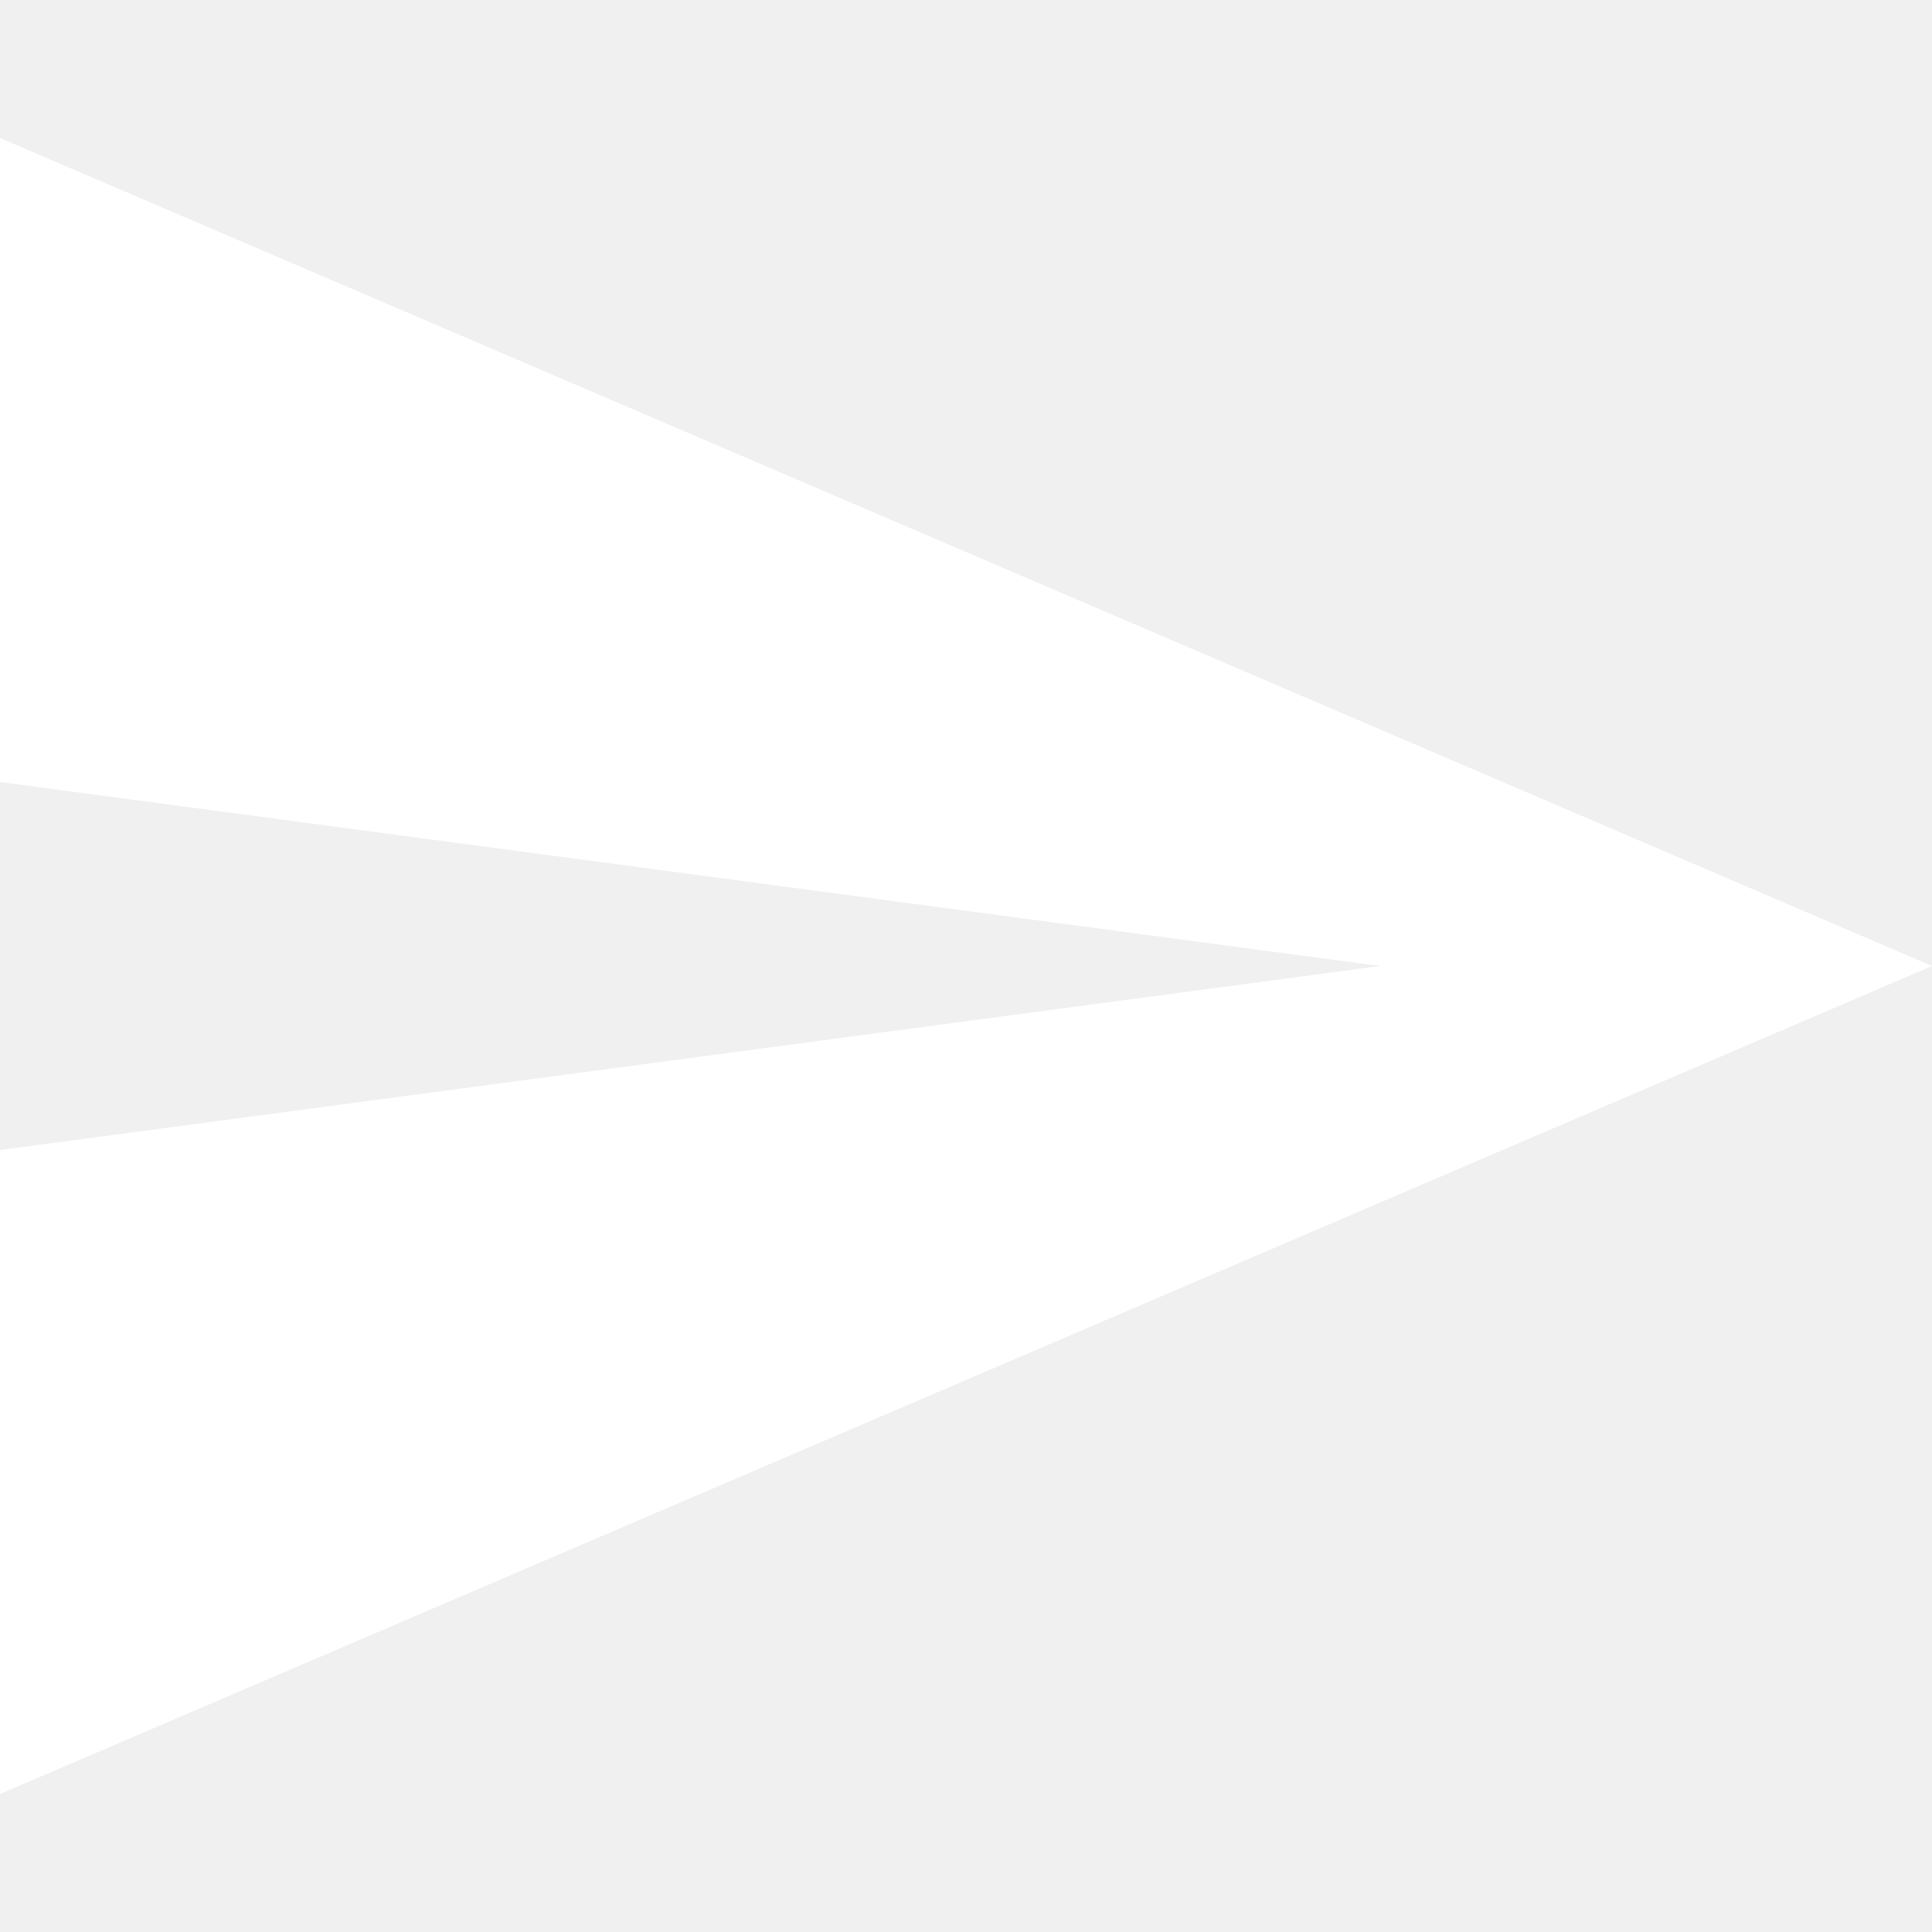
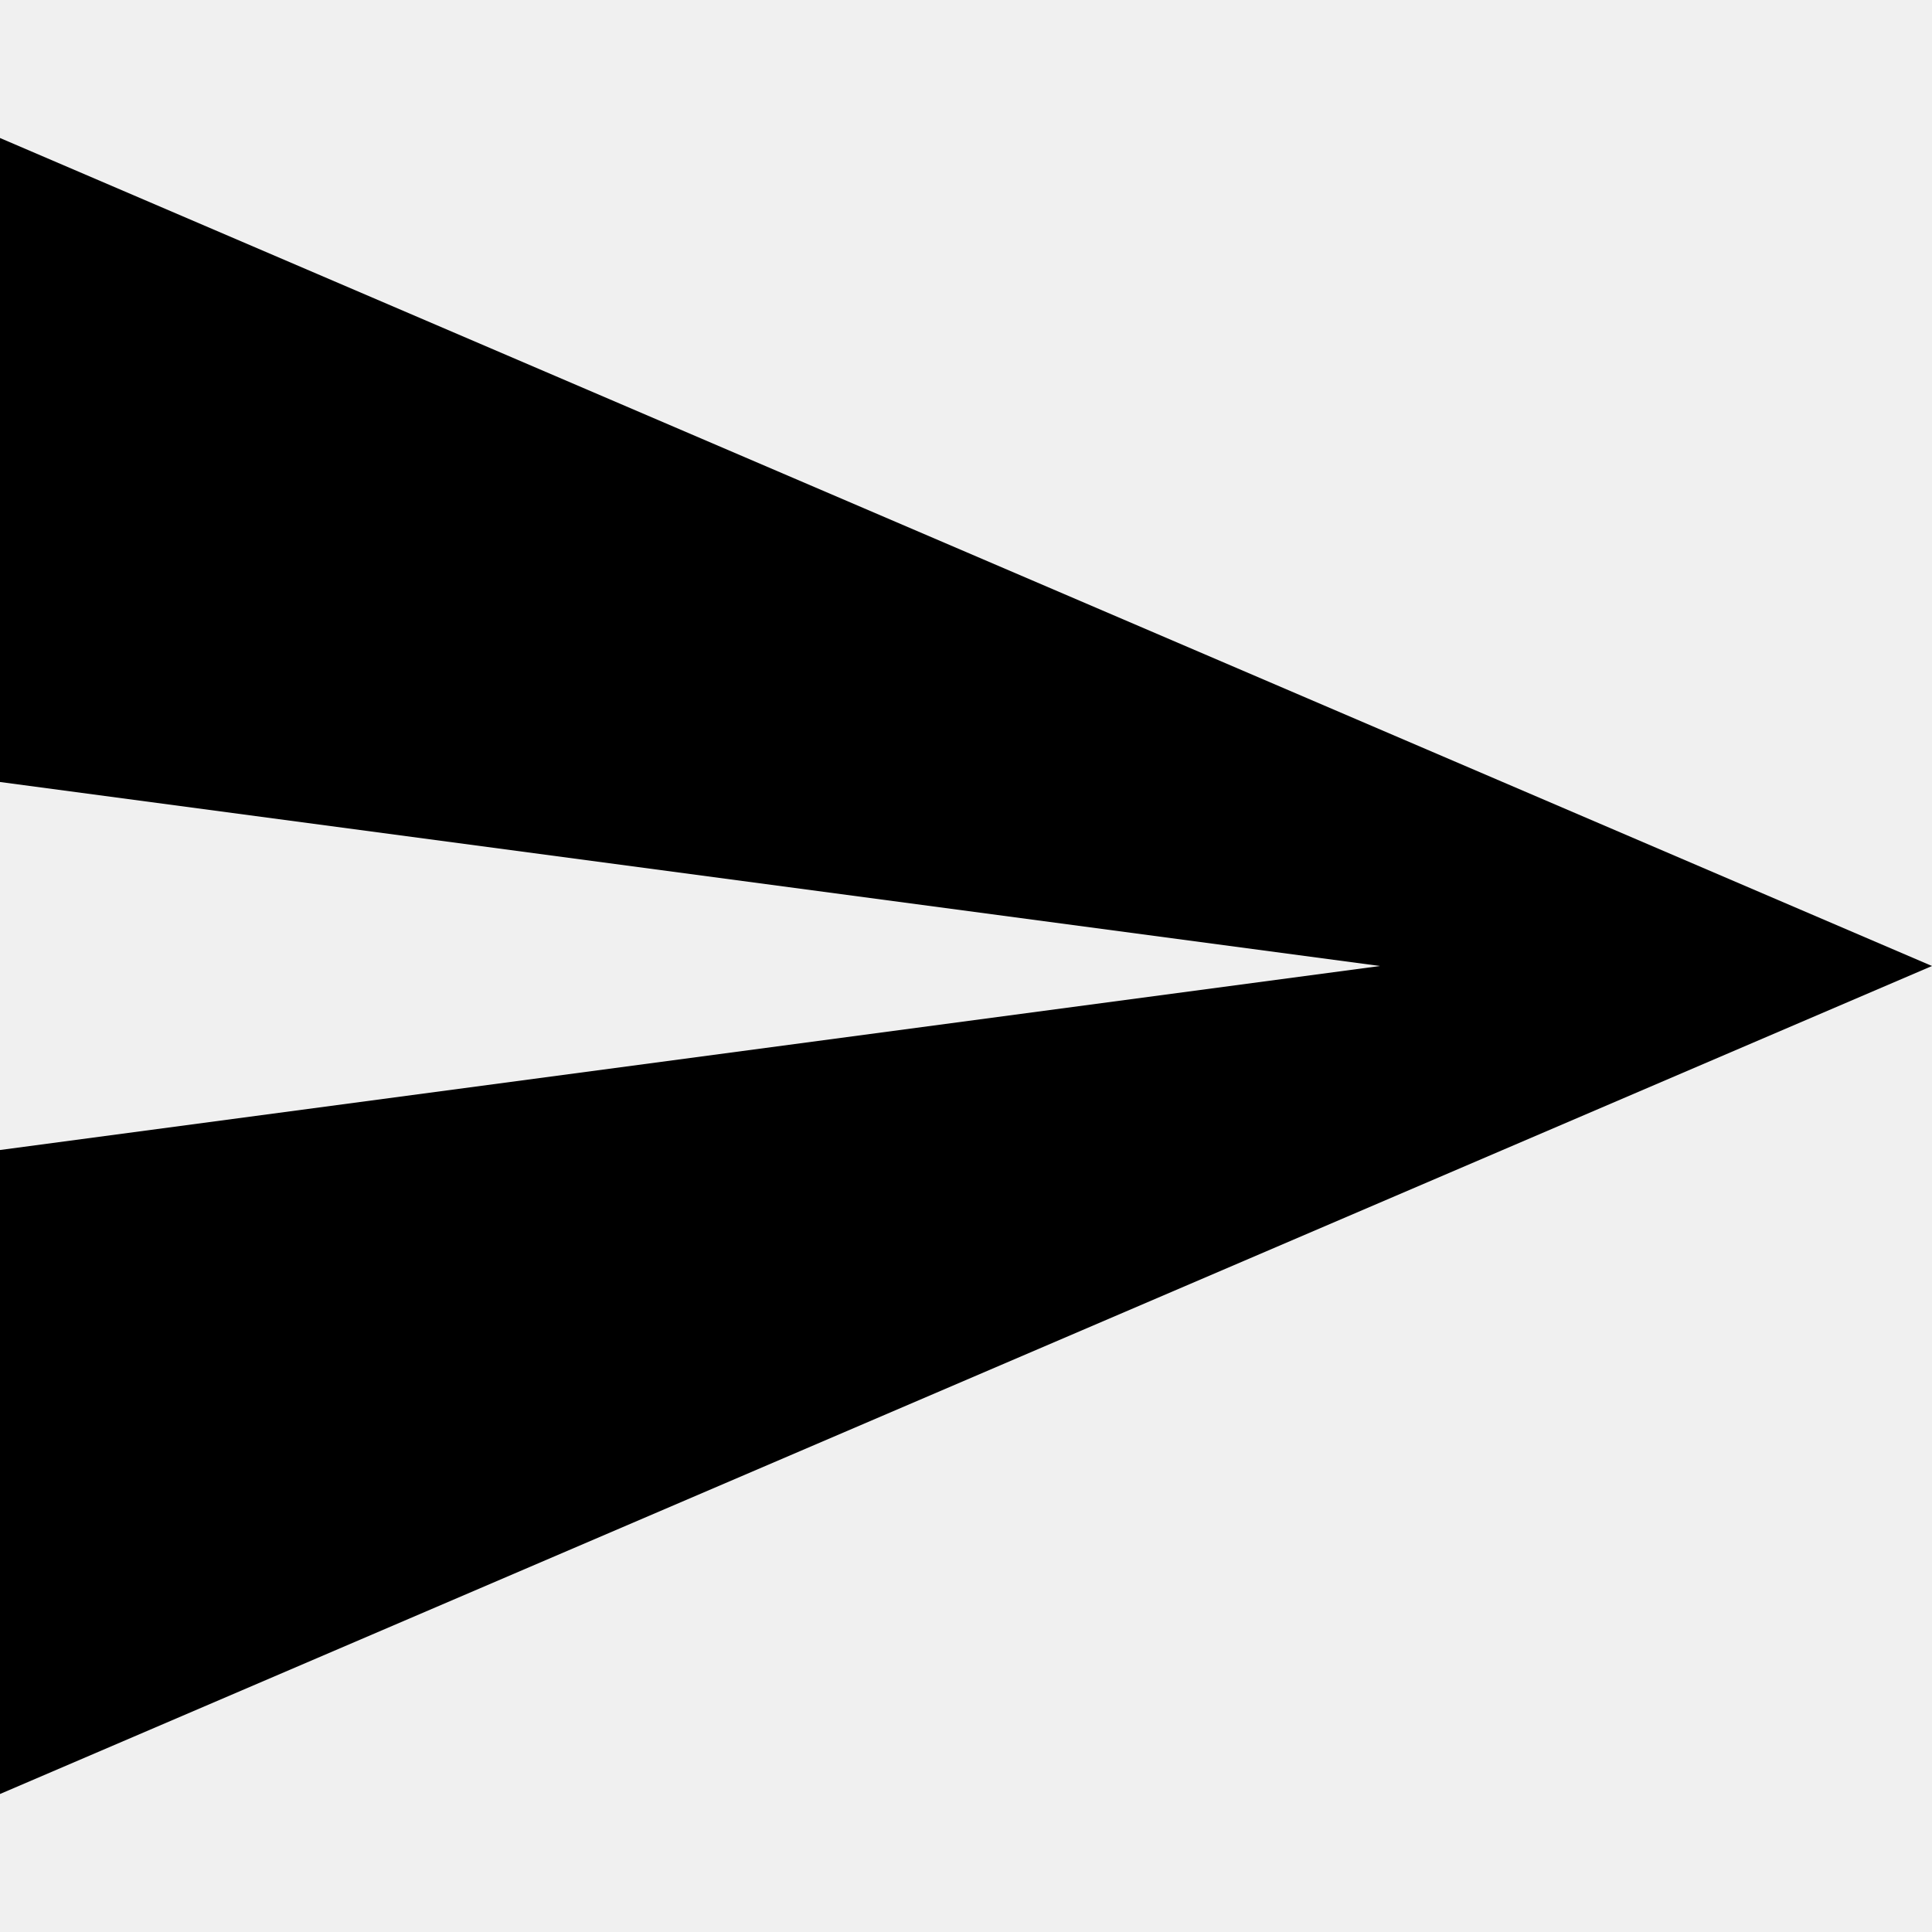
<svg xmlns="http://www.w3.org/2000/svg" version="1.1" id="Capa_1" x="0px" y="0px" width="512px" height="512px" viewBox="0 0 535.5 535.5" style="enable-background:new 0 0 535.5 535.5;" xml:space="preserve">
-   <g>
-     <g id="send">
-       <polygon points="0,497.25 535.5,267.75 0,38.25 0,216.75 382.5,267.75 0,318.75   " fill="#FFFFFF" />
-     </g>
-   </g>
-   <g>
- </g>
-   <g>
- </g>
-   <g>
- </g>
-   <g>
- </g>
-   <g>
- </g>
-   <g>
- </g>
-   <g>
- </g>
-   <g>
- </g>
-   <g>
- </g>
-   <g>
- </g>
-   <g>
- </g>
-   <g>
- </g>
-   <g>
- </g>
-   <g>
- </g>
-   <g>
- </g>
+   <polygon points="0,497.25 535.5,267.75 0,38.25 0,216.75 382.5,267.75 0,318.75   " />
</svg>
